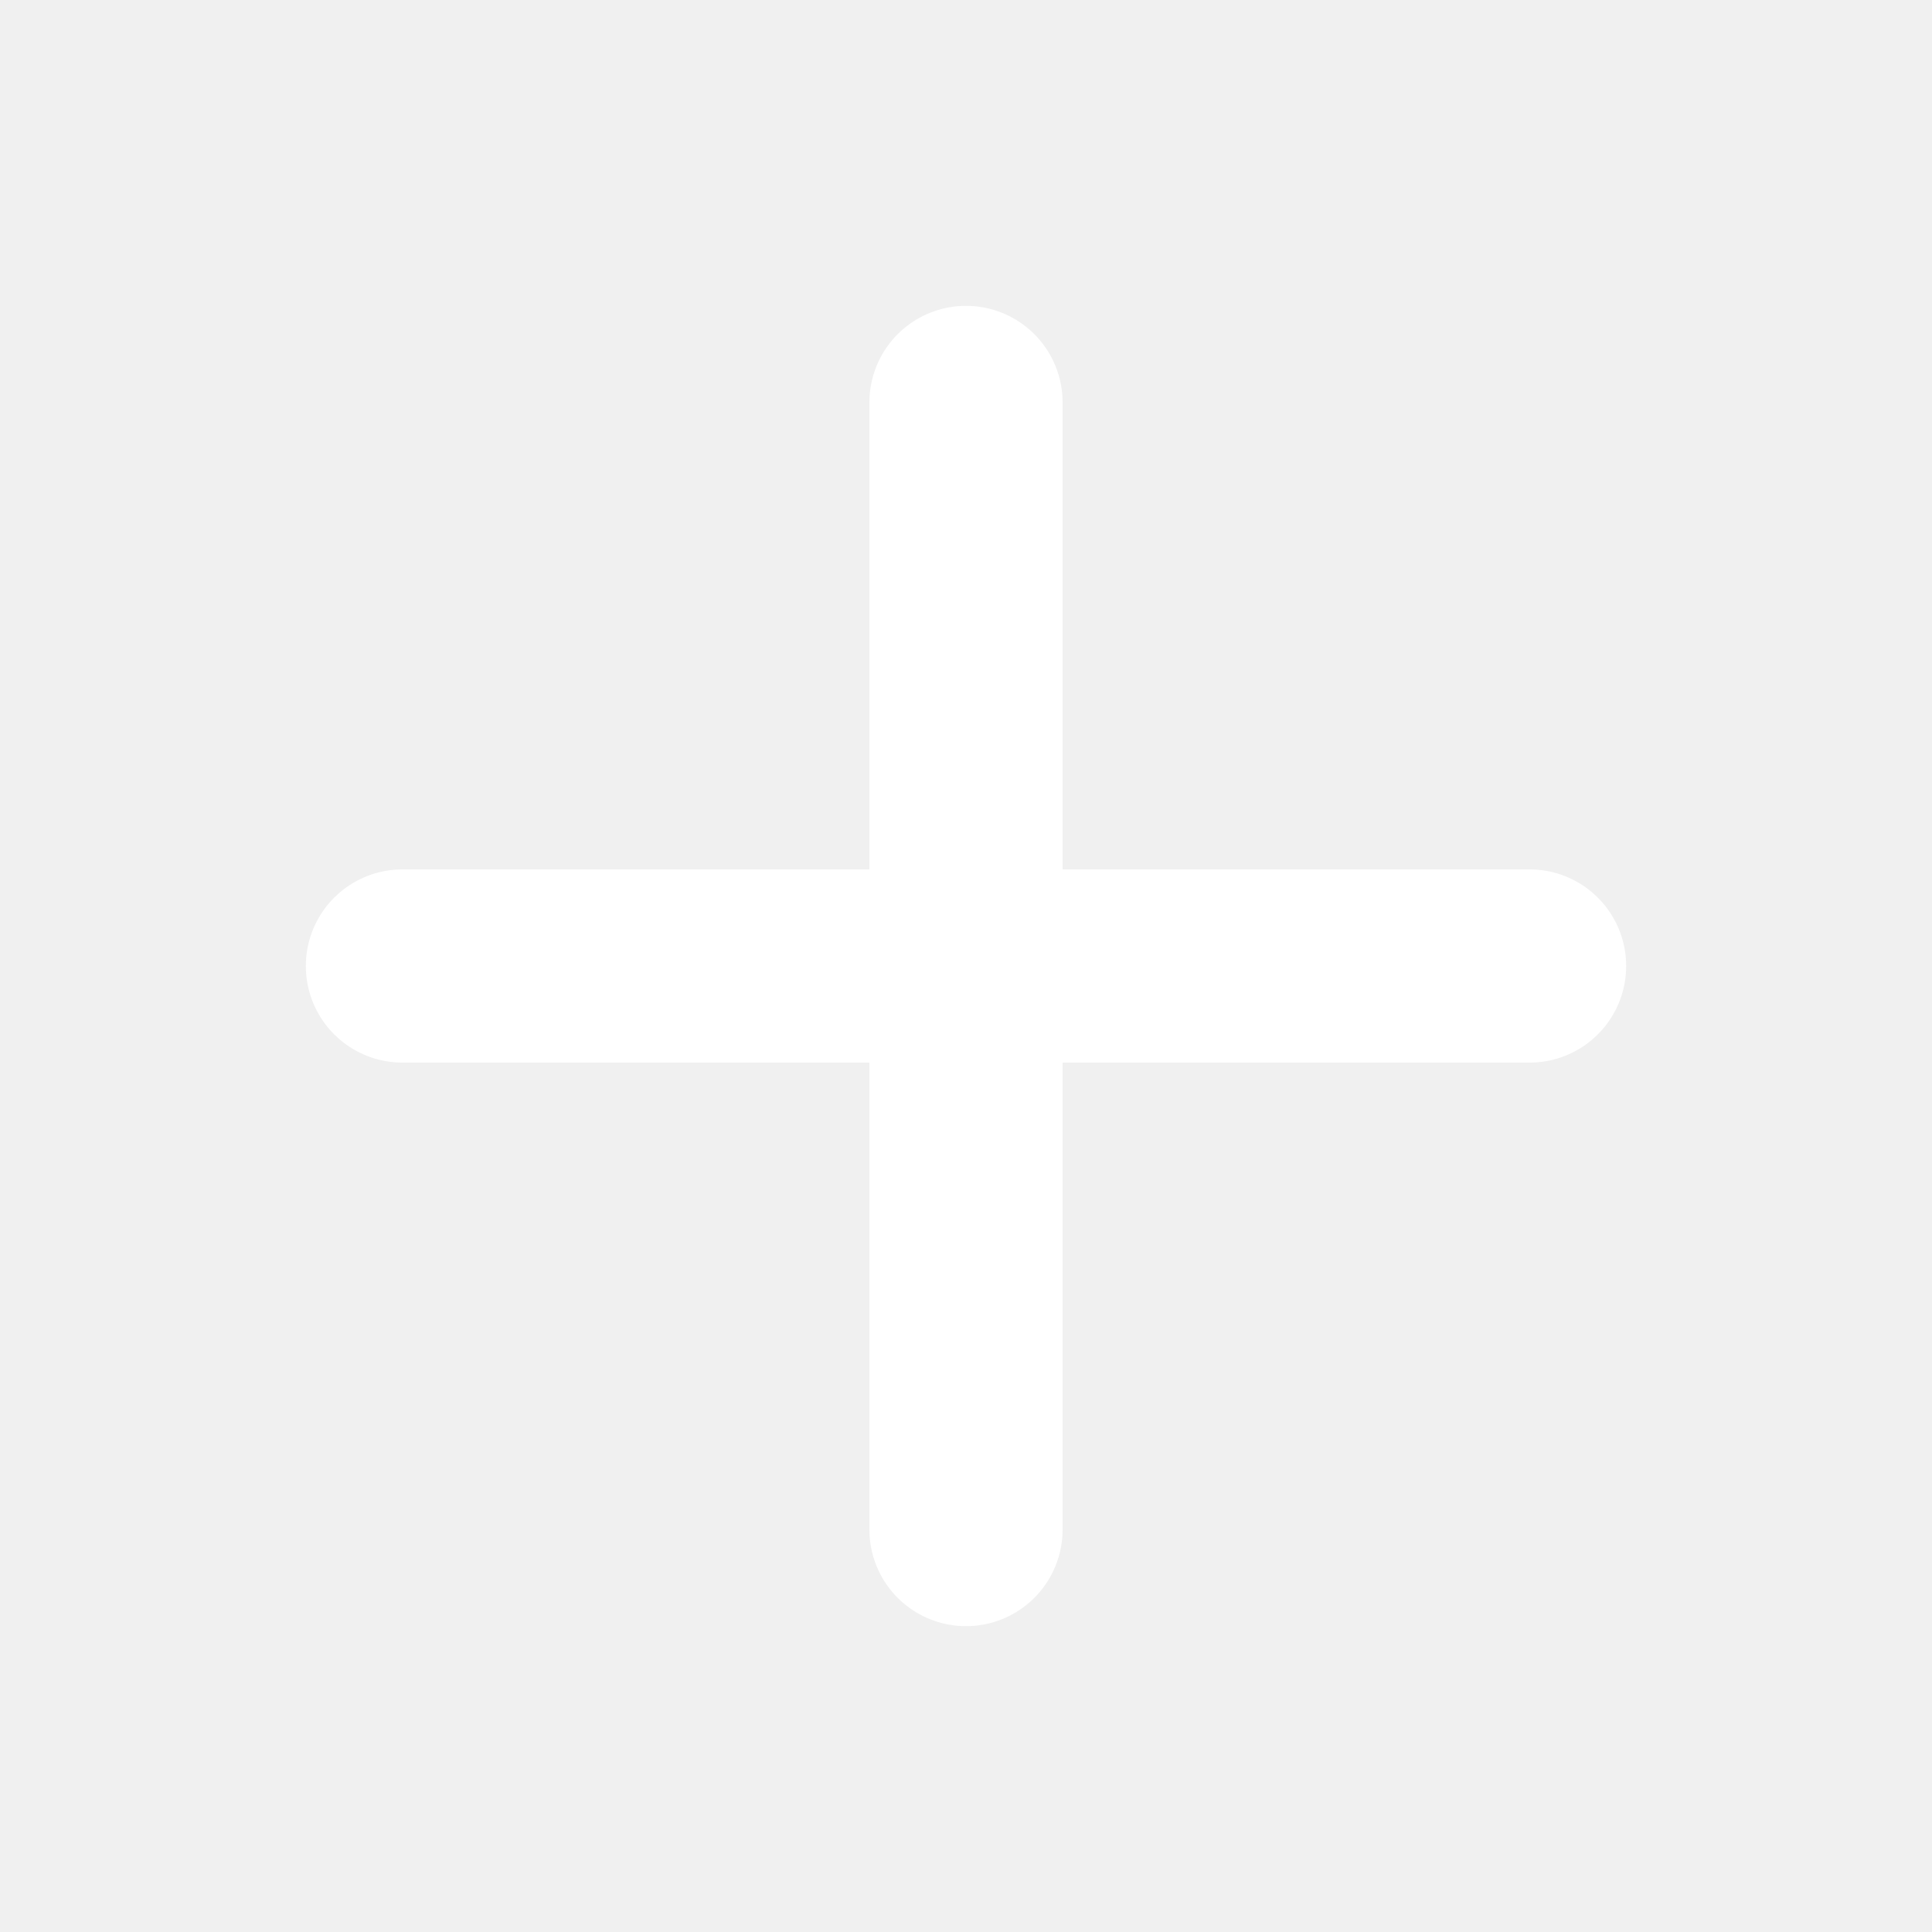
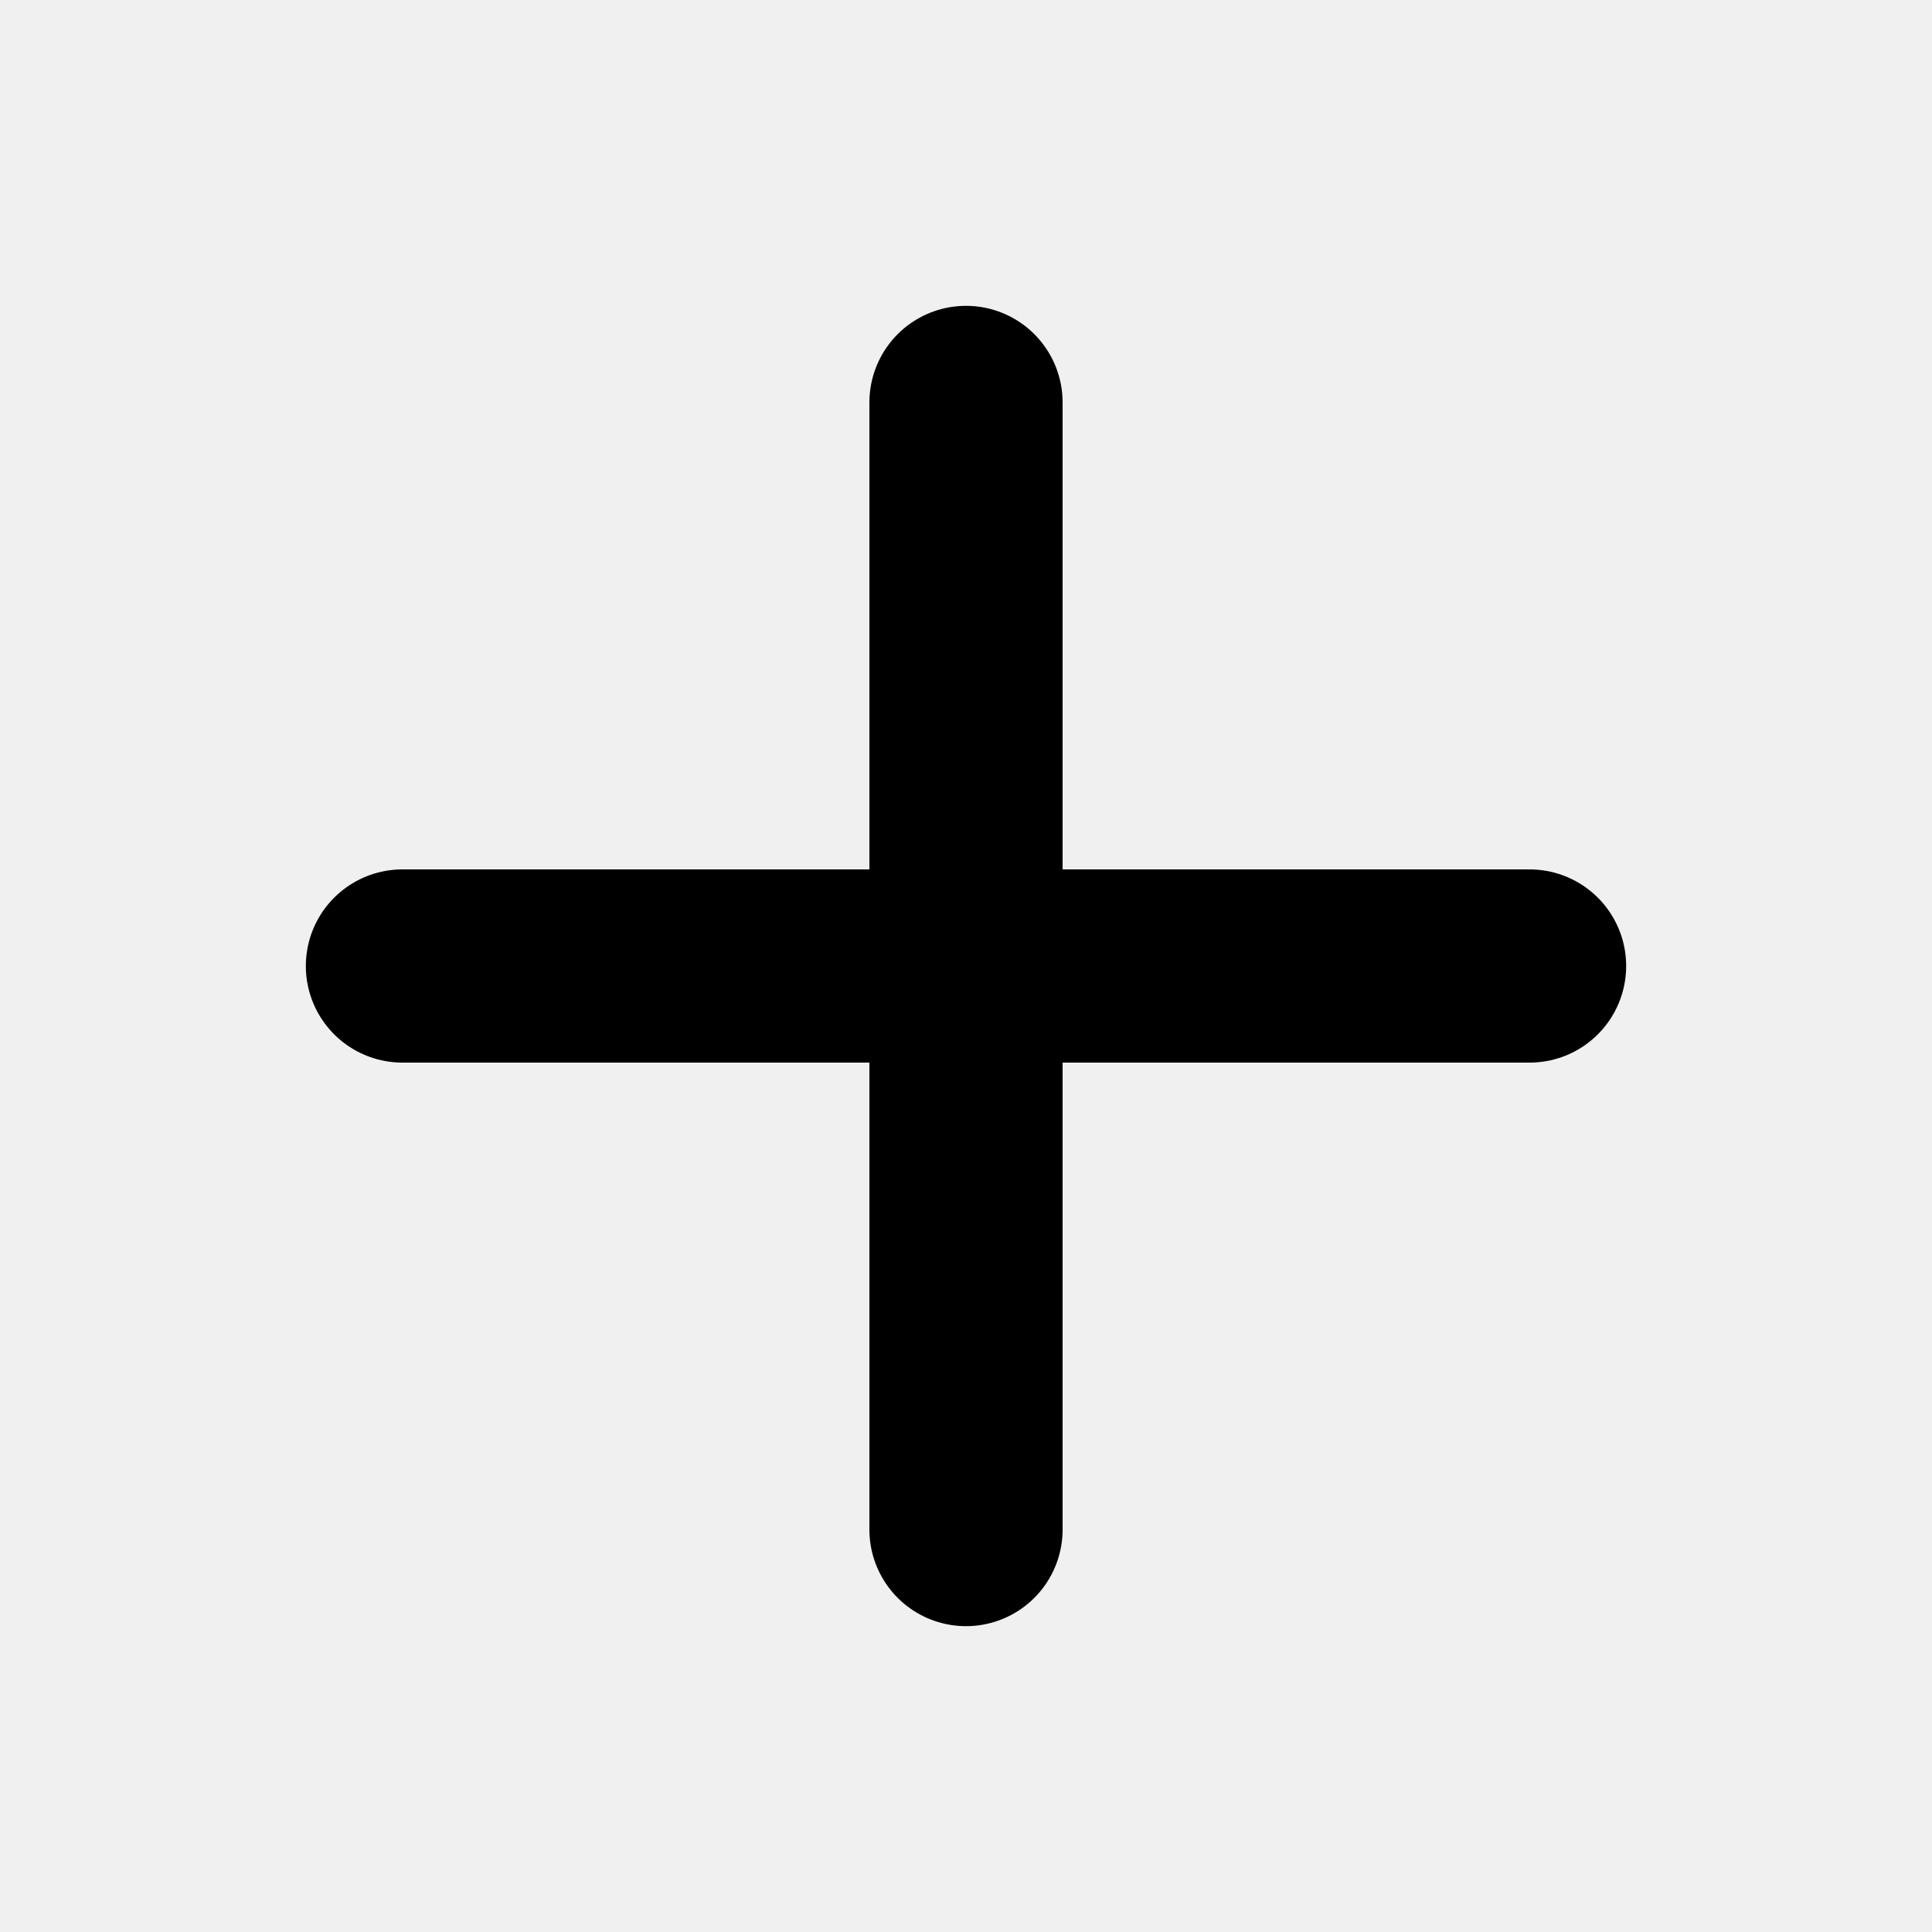
<svg xmlns="http://www.w3.org/2000/svg" width="10" height="10" viewBox="0 0 10 10" fill="none">
-   <path d="M5 2.083V7.917" stroke="white" stroke-linecap="round" stroke-linejoin="round" />
-   <path d="M2.083 5H7.917" stroke="white" stroke-linecap="round" stroke-linejoin="round" />
+   <path d="M5 2.083V7.917" stroke="black" stroke-linecap="round" stroke-linejoin="round" />
+   <path d="M2.083 5H7.917" stroke="black" stroke-linecap="round" stroke-linejoin="round" />
</svg>
